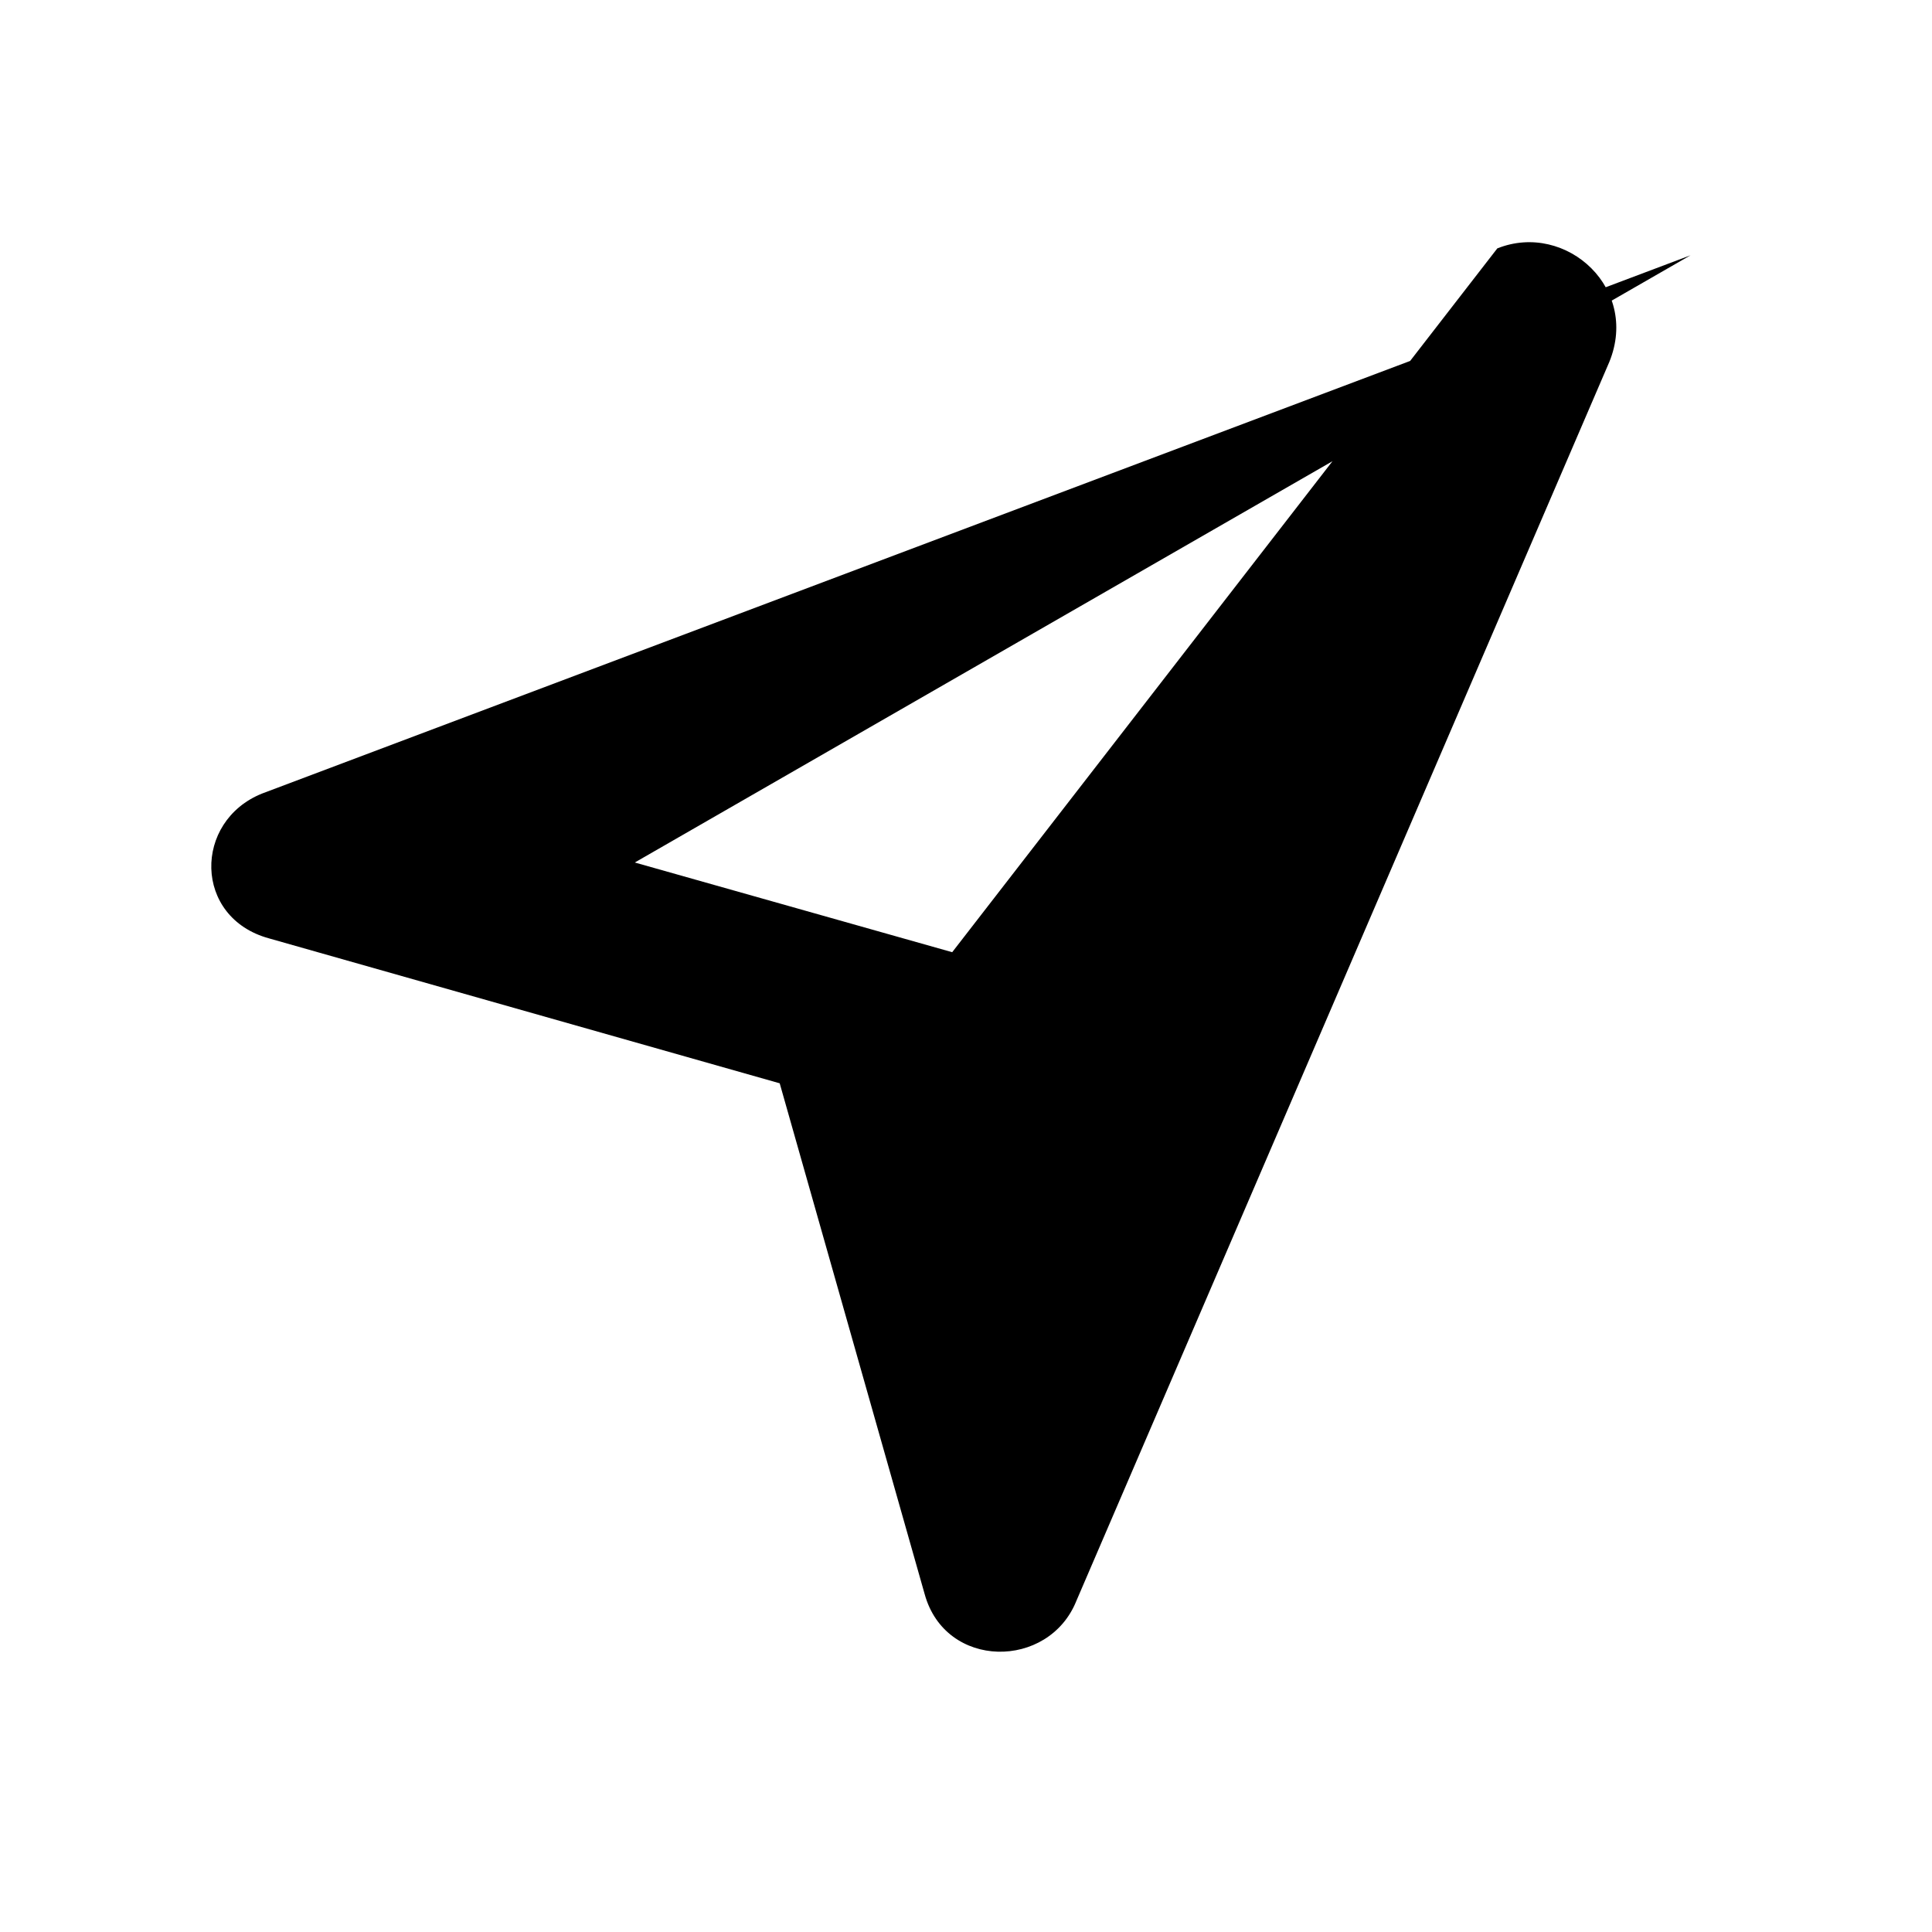
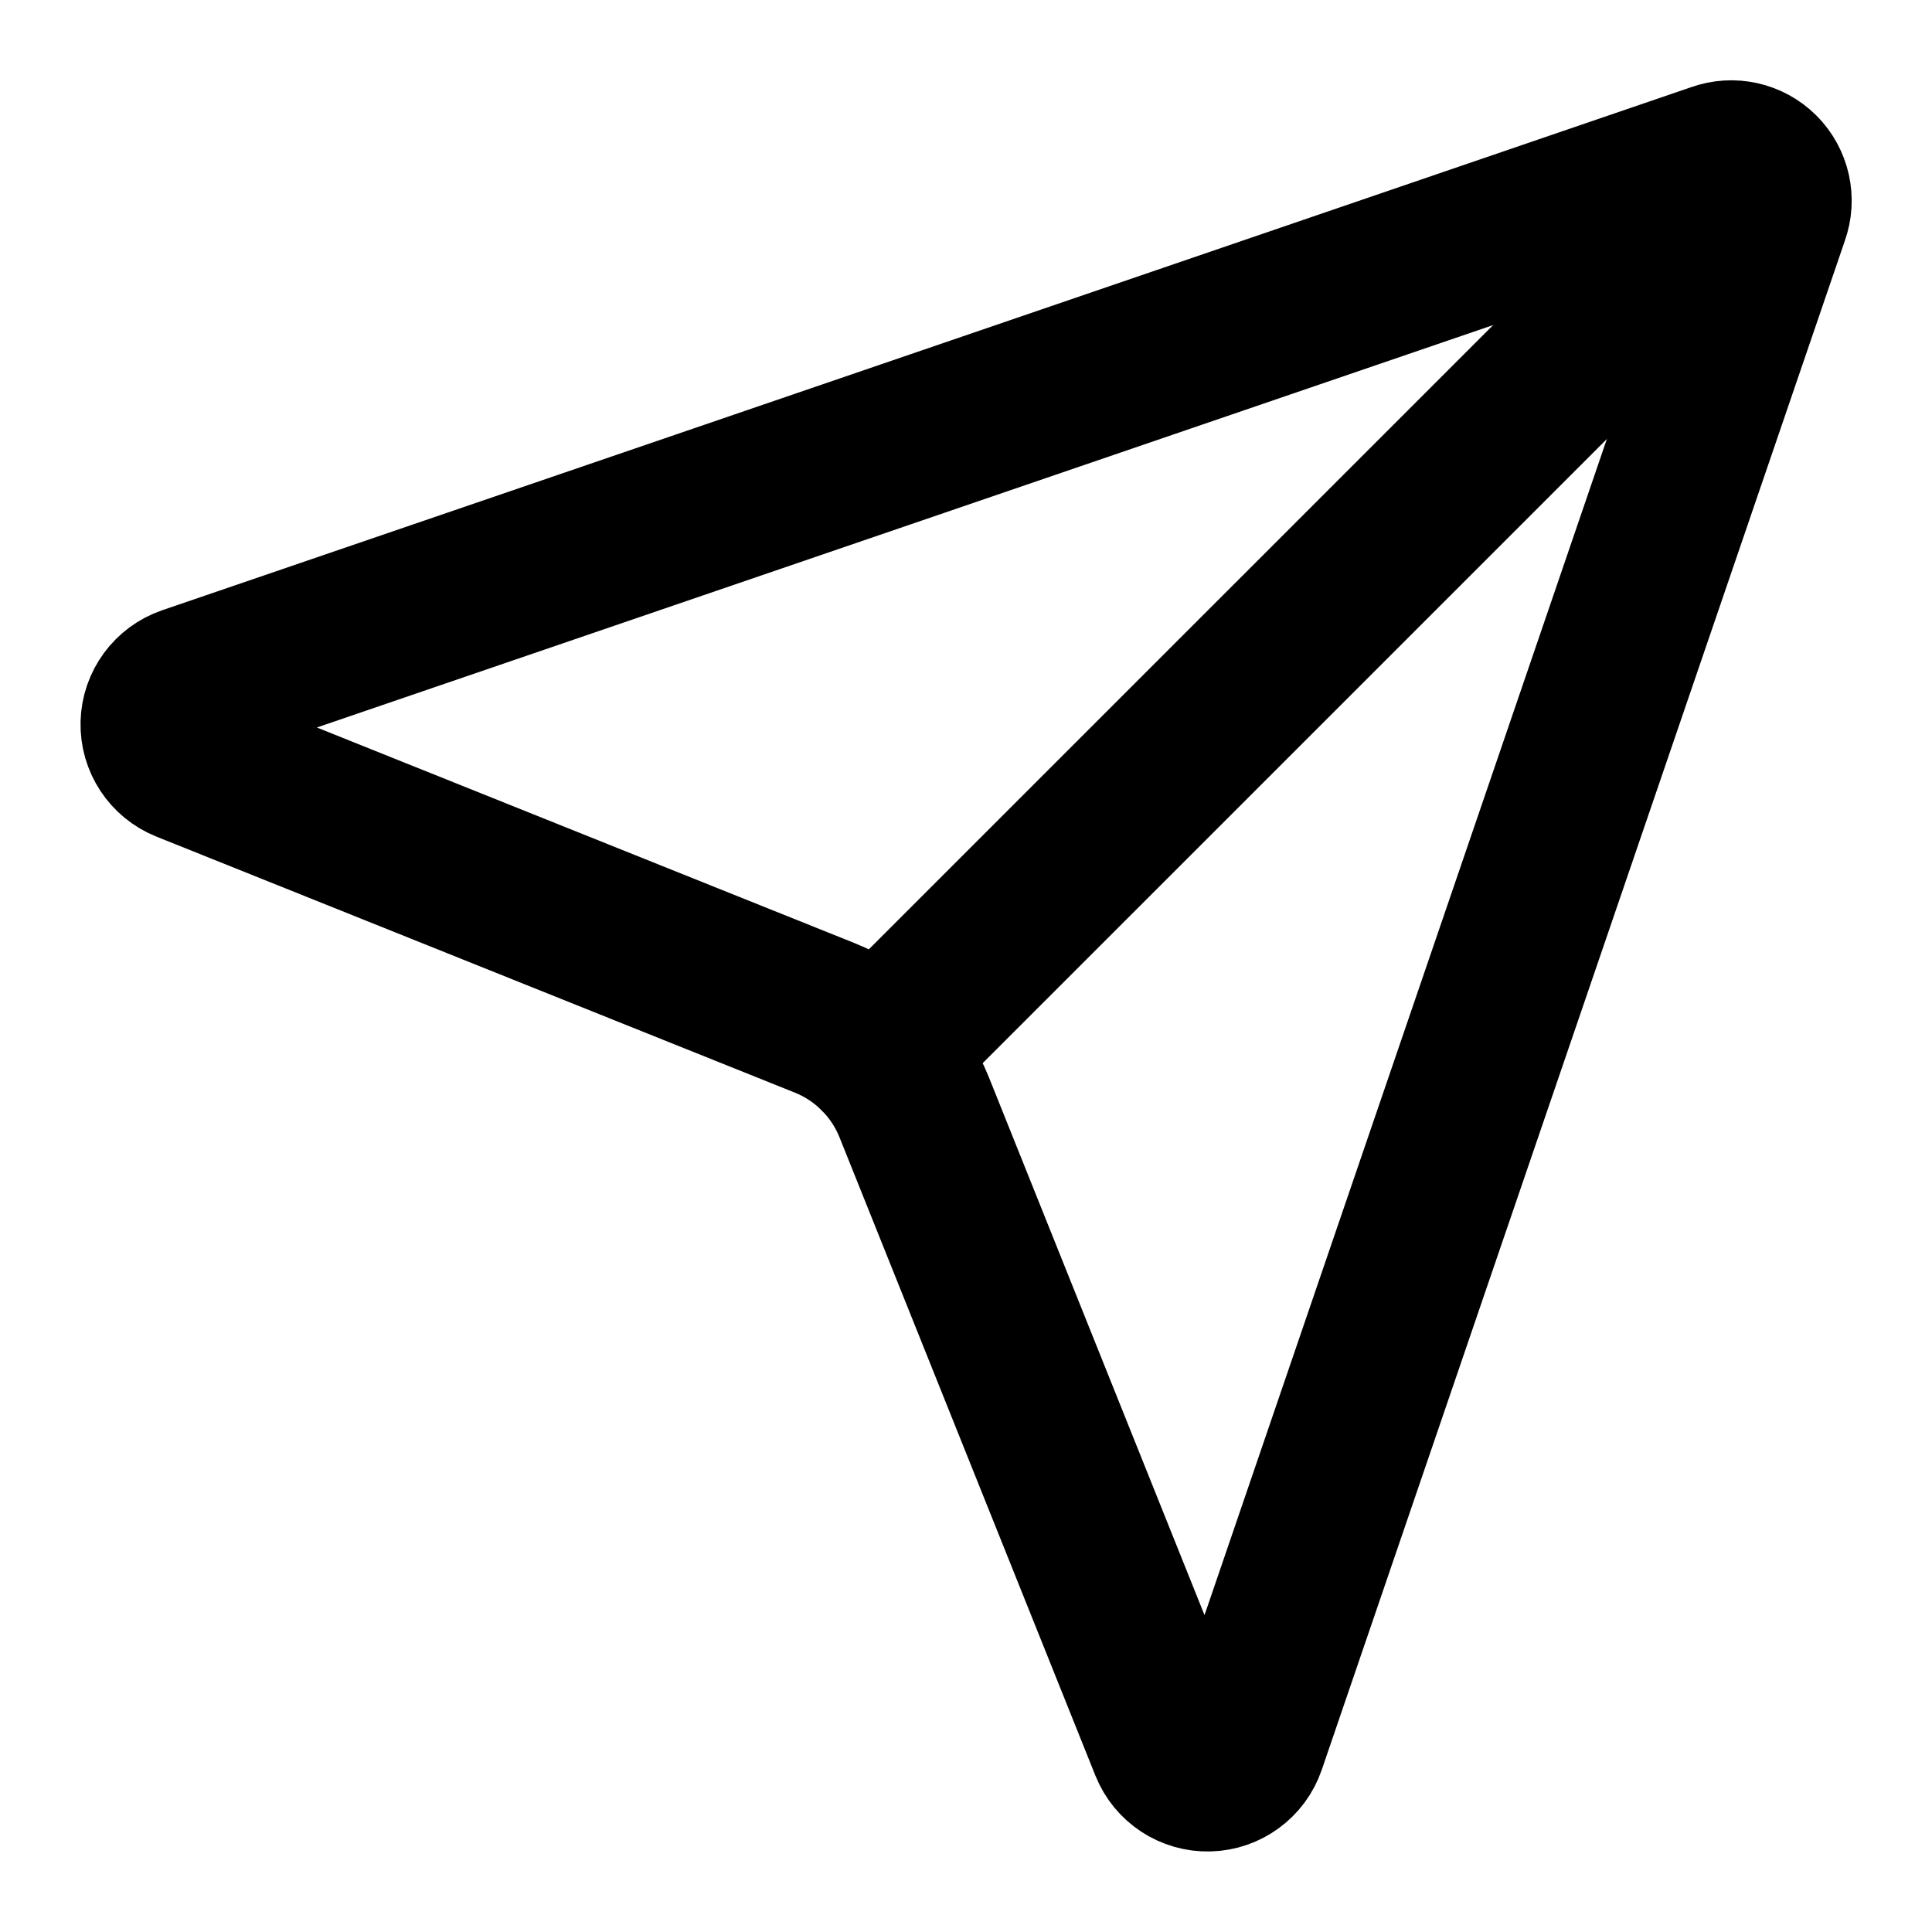
- <svg xmlns="http://www.w3.org/2000/svg" viewBox="0 0 28 28">
-   <path d="M24.5 3.7 3.8 11.5c-1 .4-1 1.8.1 2.1l7.4 2.1 2.1 7.4c.3 1.1 1.8 1.1 2.2.1l7.7-17.9c.5-1.1-.6-2.1-1.6-1.7l-7.9 10.2-4.6-1.3L24.5 3.7Z" />
+ <svg xmlns="http://www.w3.org/2000/svg" viewBox="0 0 24 24" fill="none" stroke="currentColor" stroke-width="2" stroke-linecap="round" stroke-linejoin="round">
+   <path d="M14.536 21.686a.5.5 0 0 0 .937-.024l6.5-19a.496.496 0 0 0-.635-.635l-19 6.5a.5.5 0 0 0-.024.937l7.93 3.18a2 2 0 0 1 1.112 1.11z" />
+   <path d="m21.854 2.147-10.94 10.939" />
</svg>
